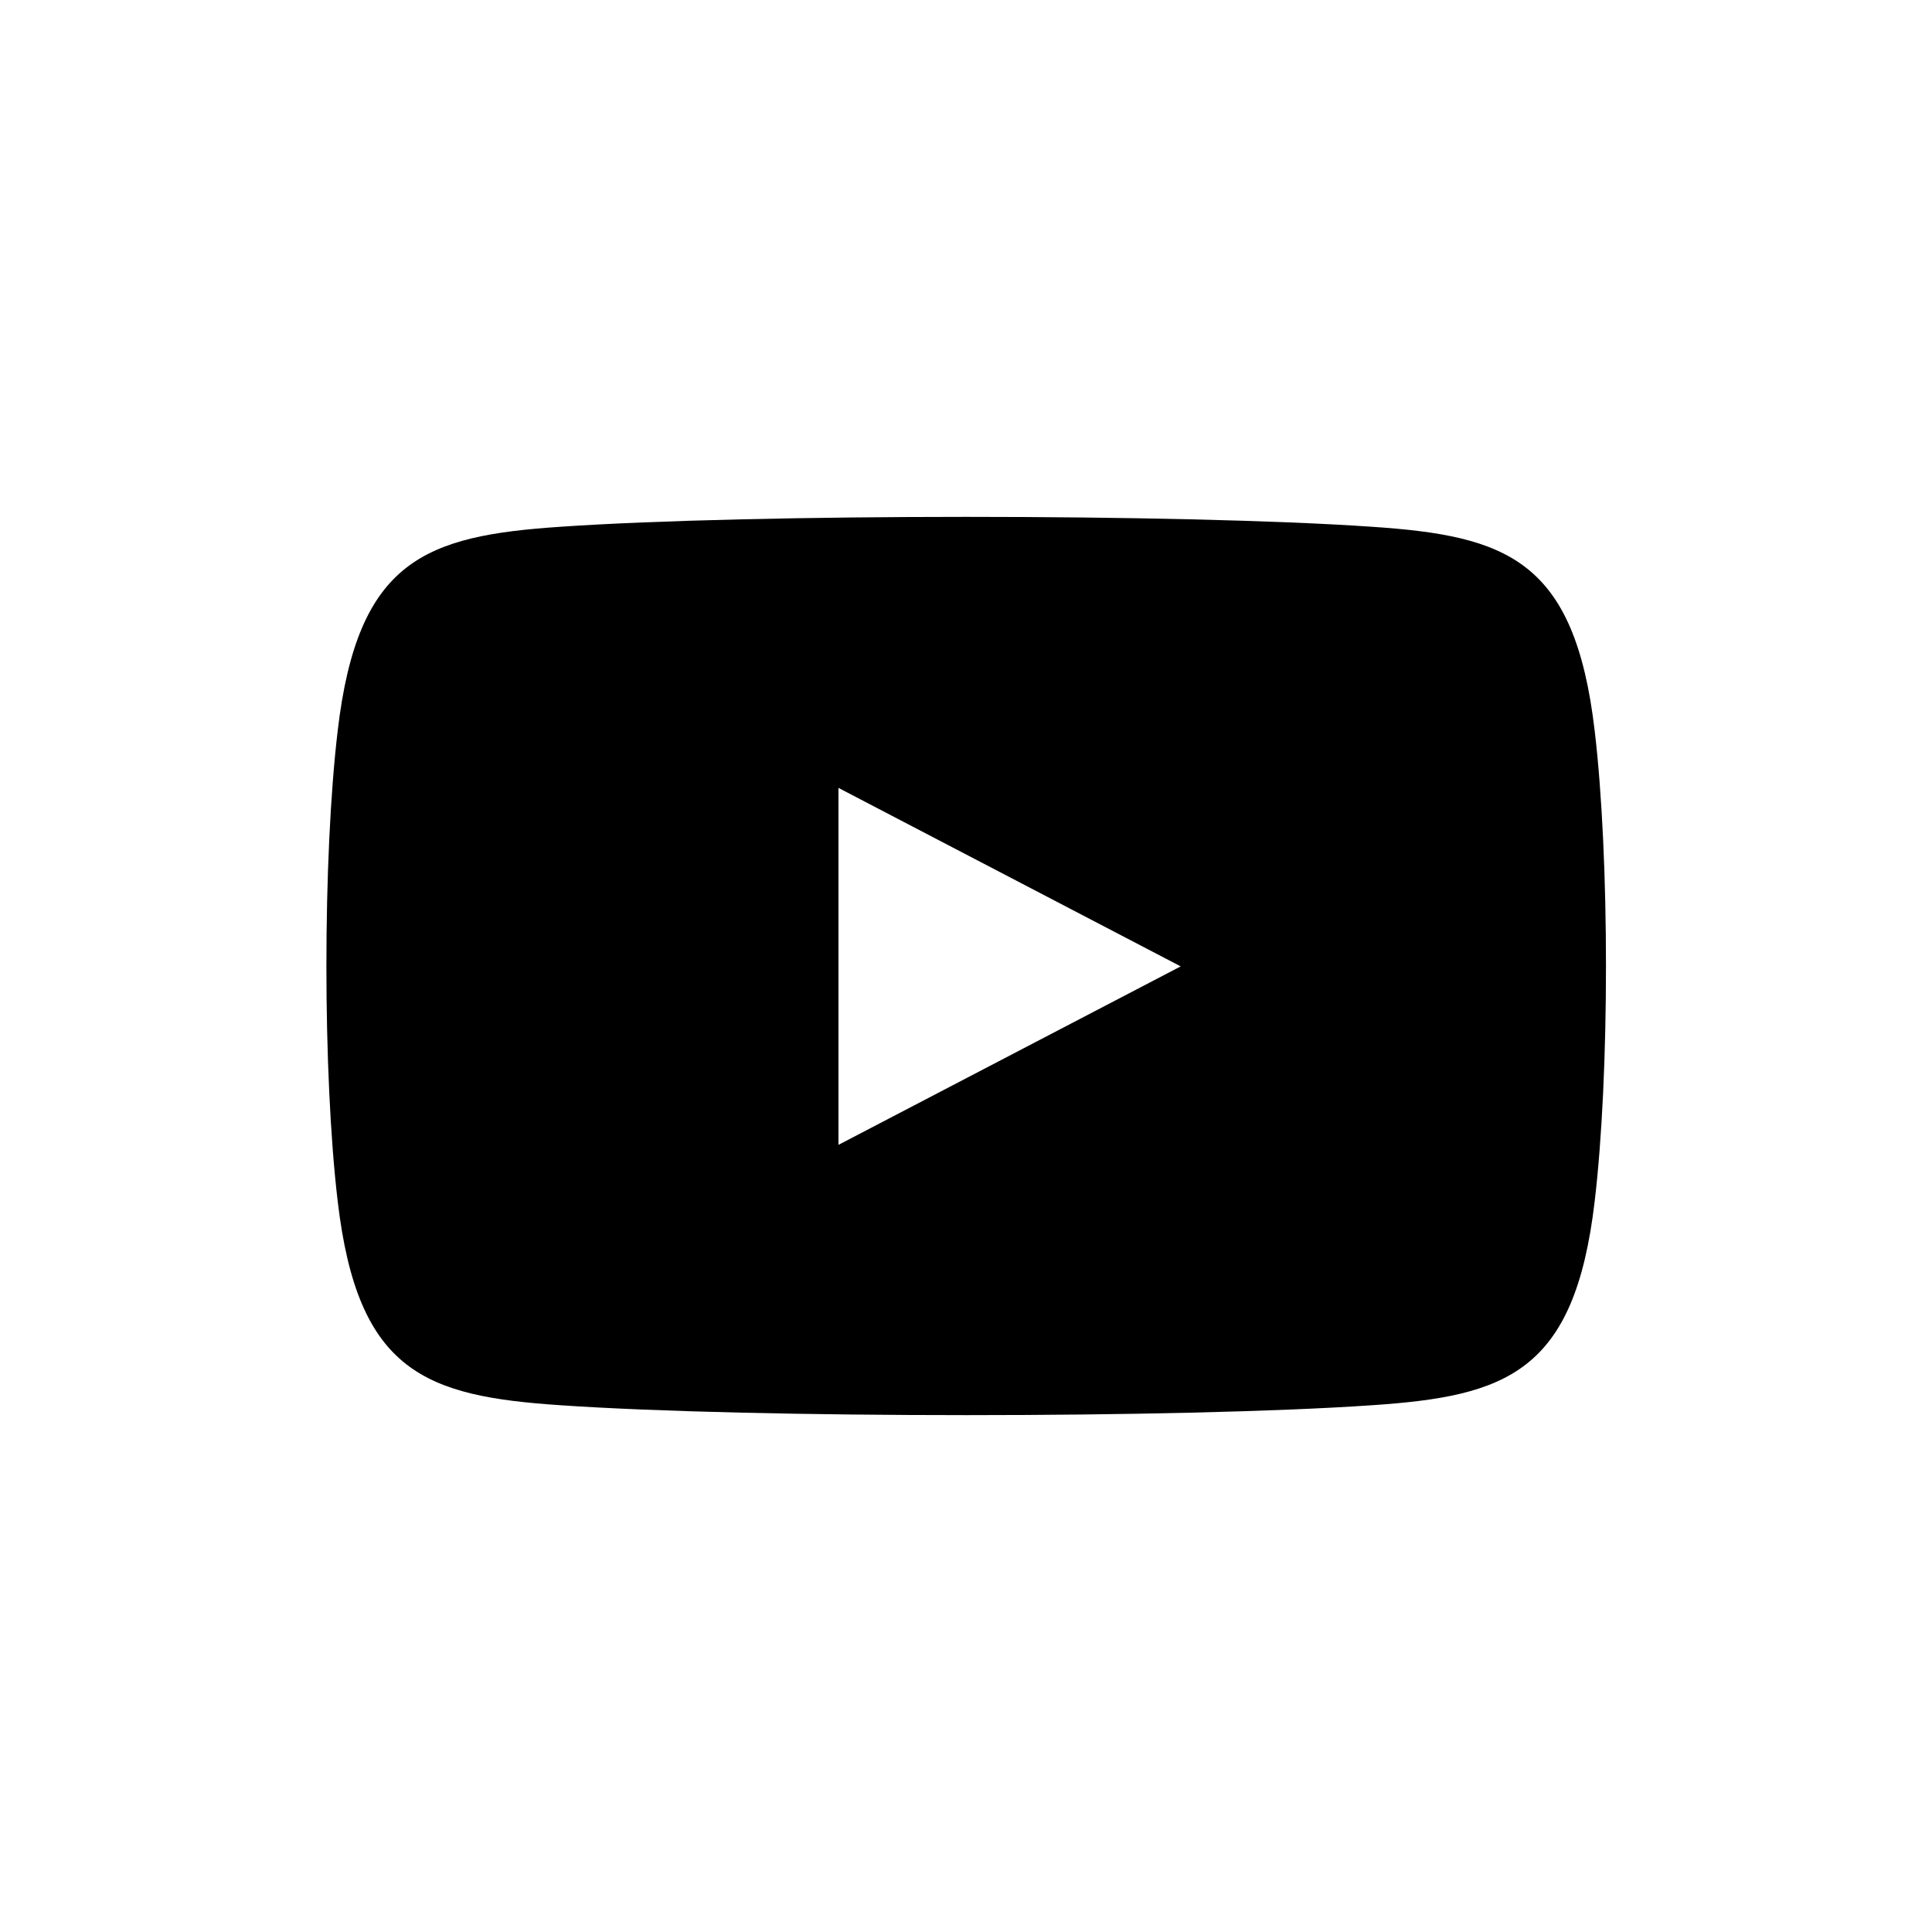
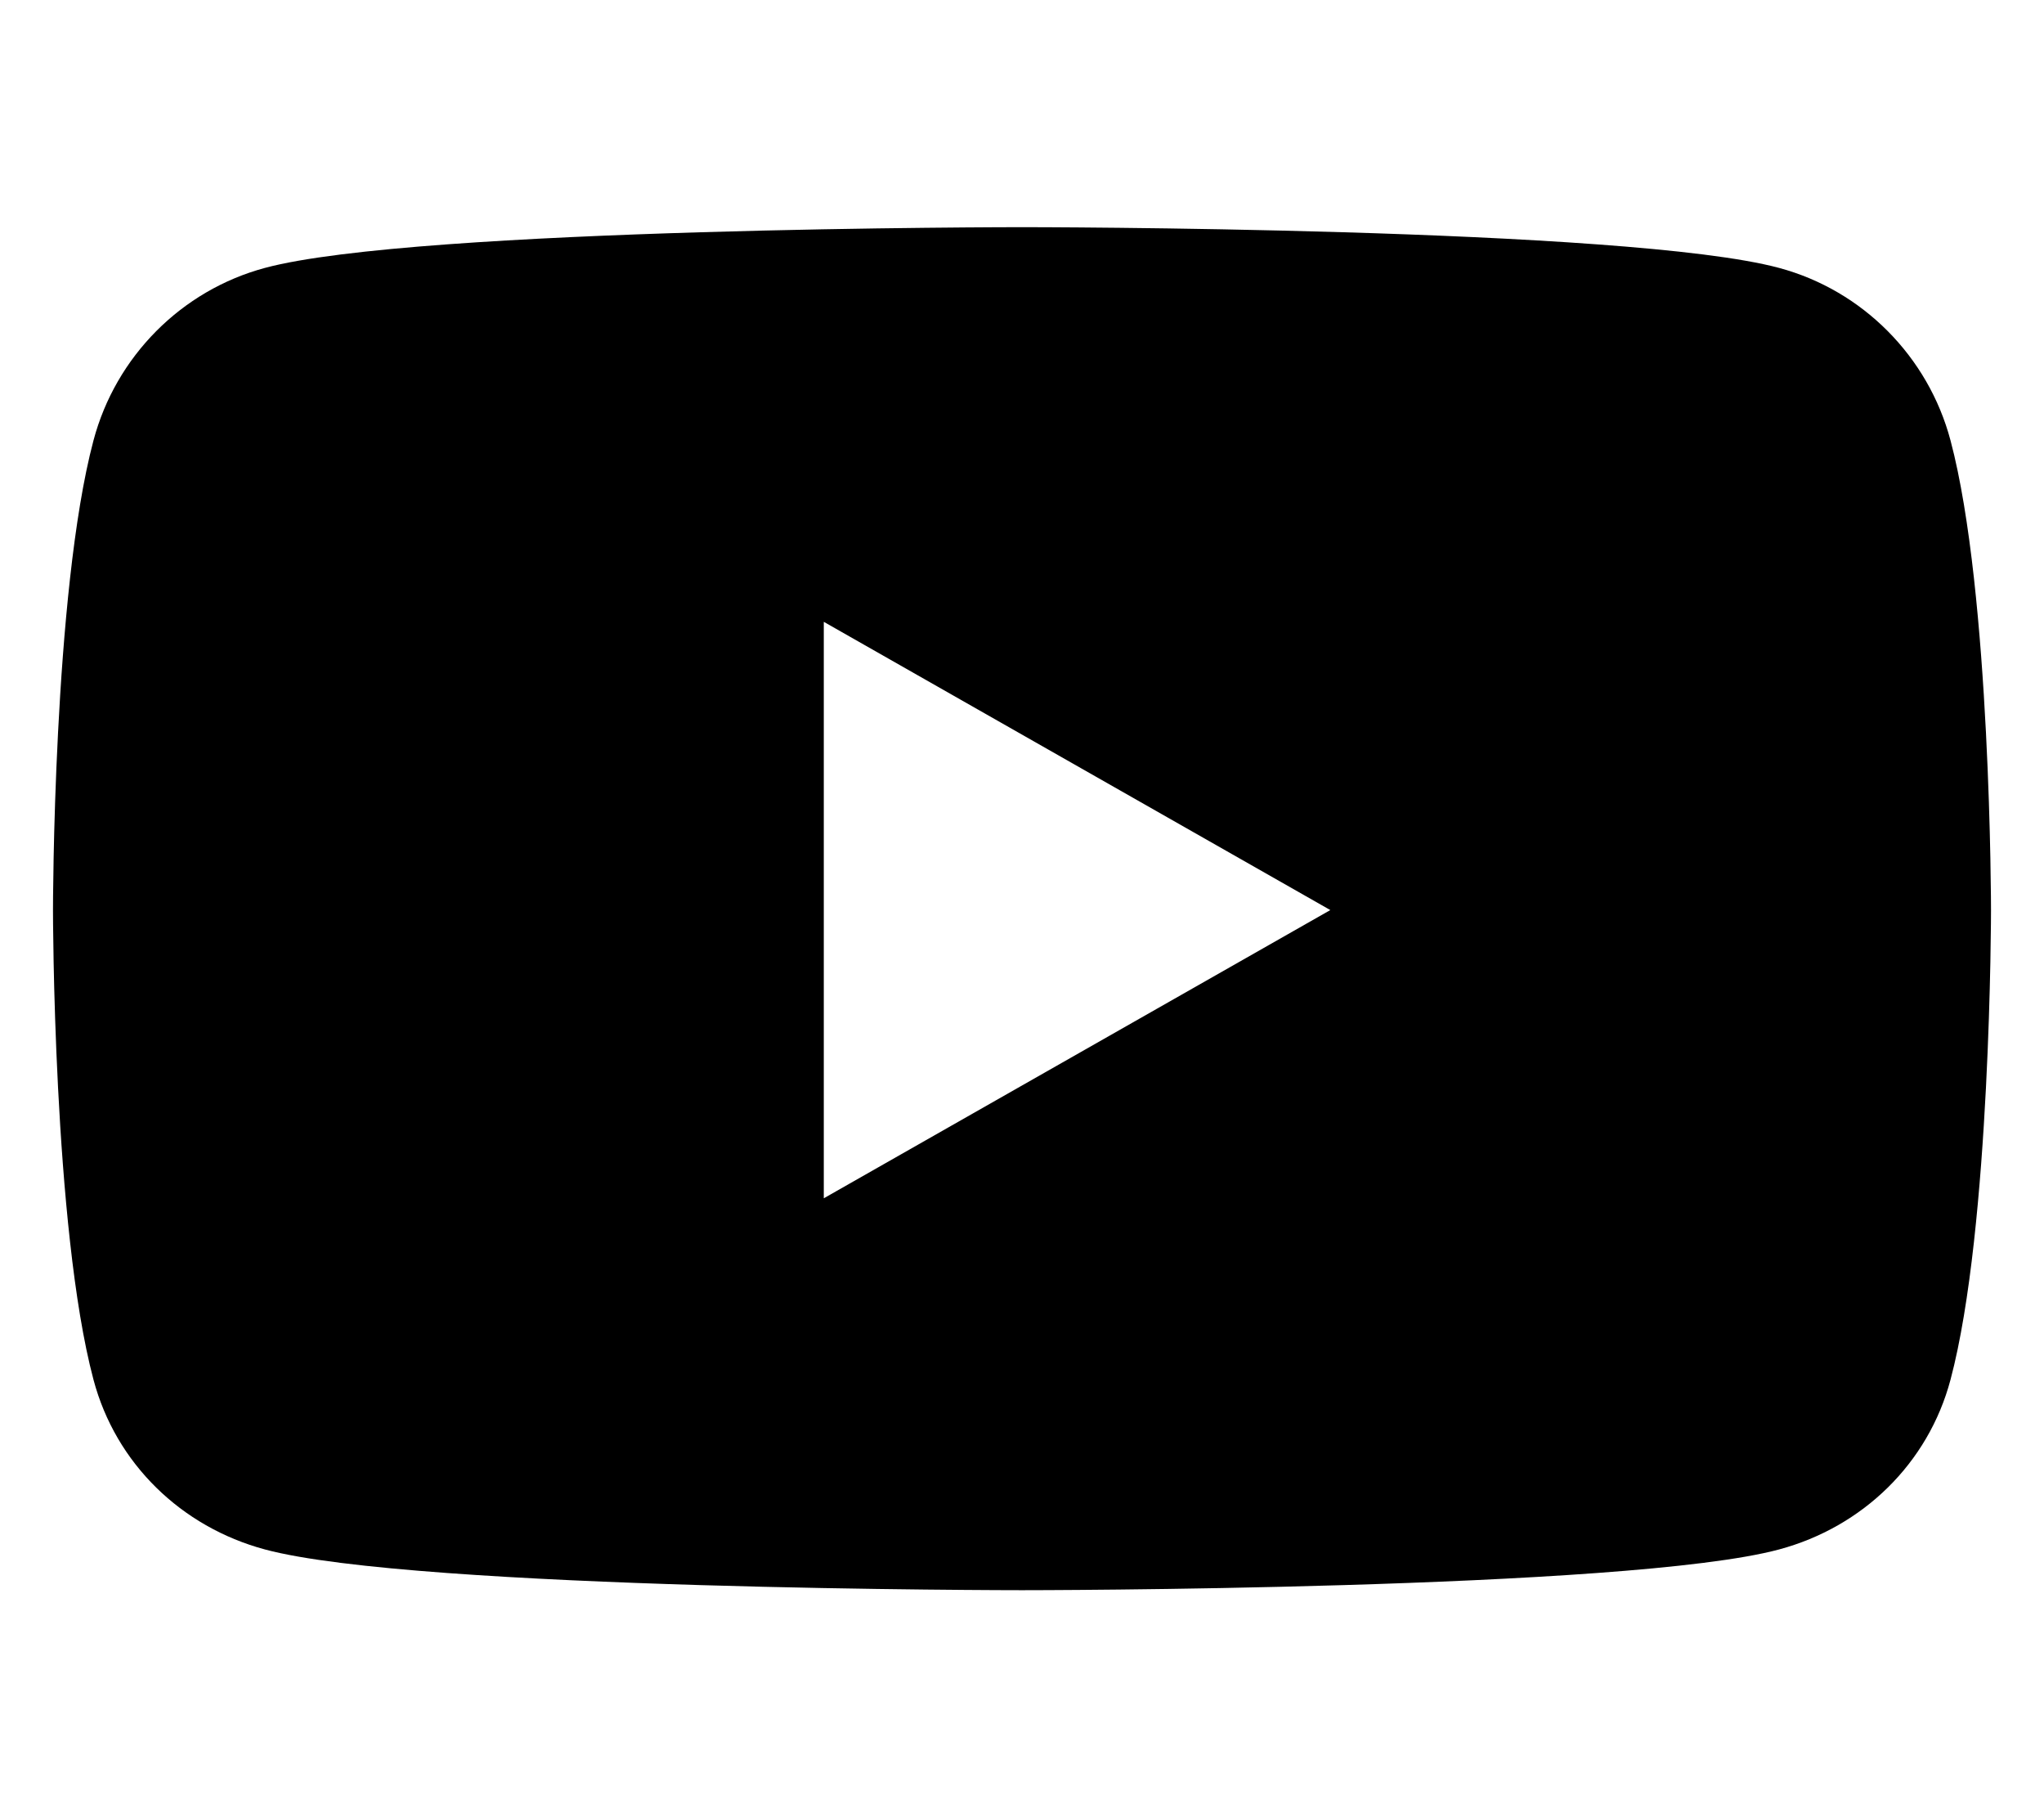
- <svg id="svg-icon-youtube" title="YouTube" viewBox="0 0 512 512">
-   <path d="M422.6 193.6c-5.3-45.3-23.3-51.6-59-54 -50.8-3.5-164.3-3.5-215.1 0 -35.7 2.4-53.7 8.7-59 54 -4 33.6-4 91.1 0 124.8 5.3 45.3 23.3 51.6 59 54 50.9 3.5 164.3 3.5 215.1 0 35.7-2.4 53.7-8.7 59-54C426.6 284.8 426.6 227.3 422.6 193.6zM222.2 303.4v-94.6l90.7 47.3L222.2 303.4z" />
+ <svg xmlns="http://www.w3.org/2000/svg" viewBox="0 0 576 512">
+   <path d="M549.655 124.083c-6.281-23.65-24.787-42.276-48.284-48.597C458.781 64 288 64 288 64S117.22 64 74.629 75.486c-23.497 6.322-42.003 24.947-48.284 48.597-11.412 42.867-11.412 132.305-11.412 132.305s0 89.438 11.412 132.305c6.281 23.65 24.787 41.5 48.284 47.821C117.22 448 288 448 288 448s170.78 0 213.371-11.486c23.497-6.321 42.003-24.171 48.284-47.821 11.412-42.867 11.412-132.305 11.412-132.305s0-89.438-11.412-132.305zm-317.51 213.508V175.185l142.739 81.205-142.739 81.201z" />
</svg>
